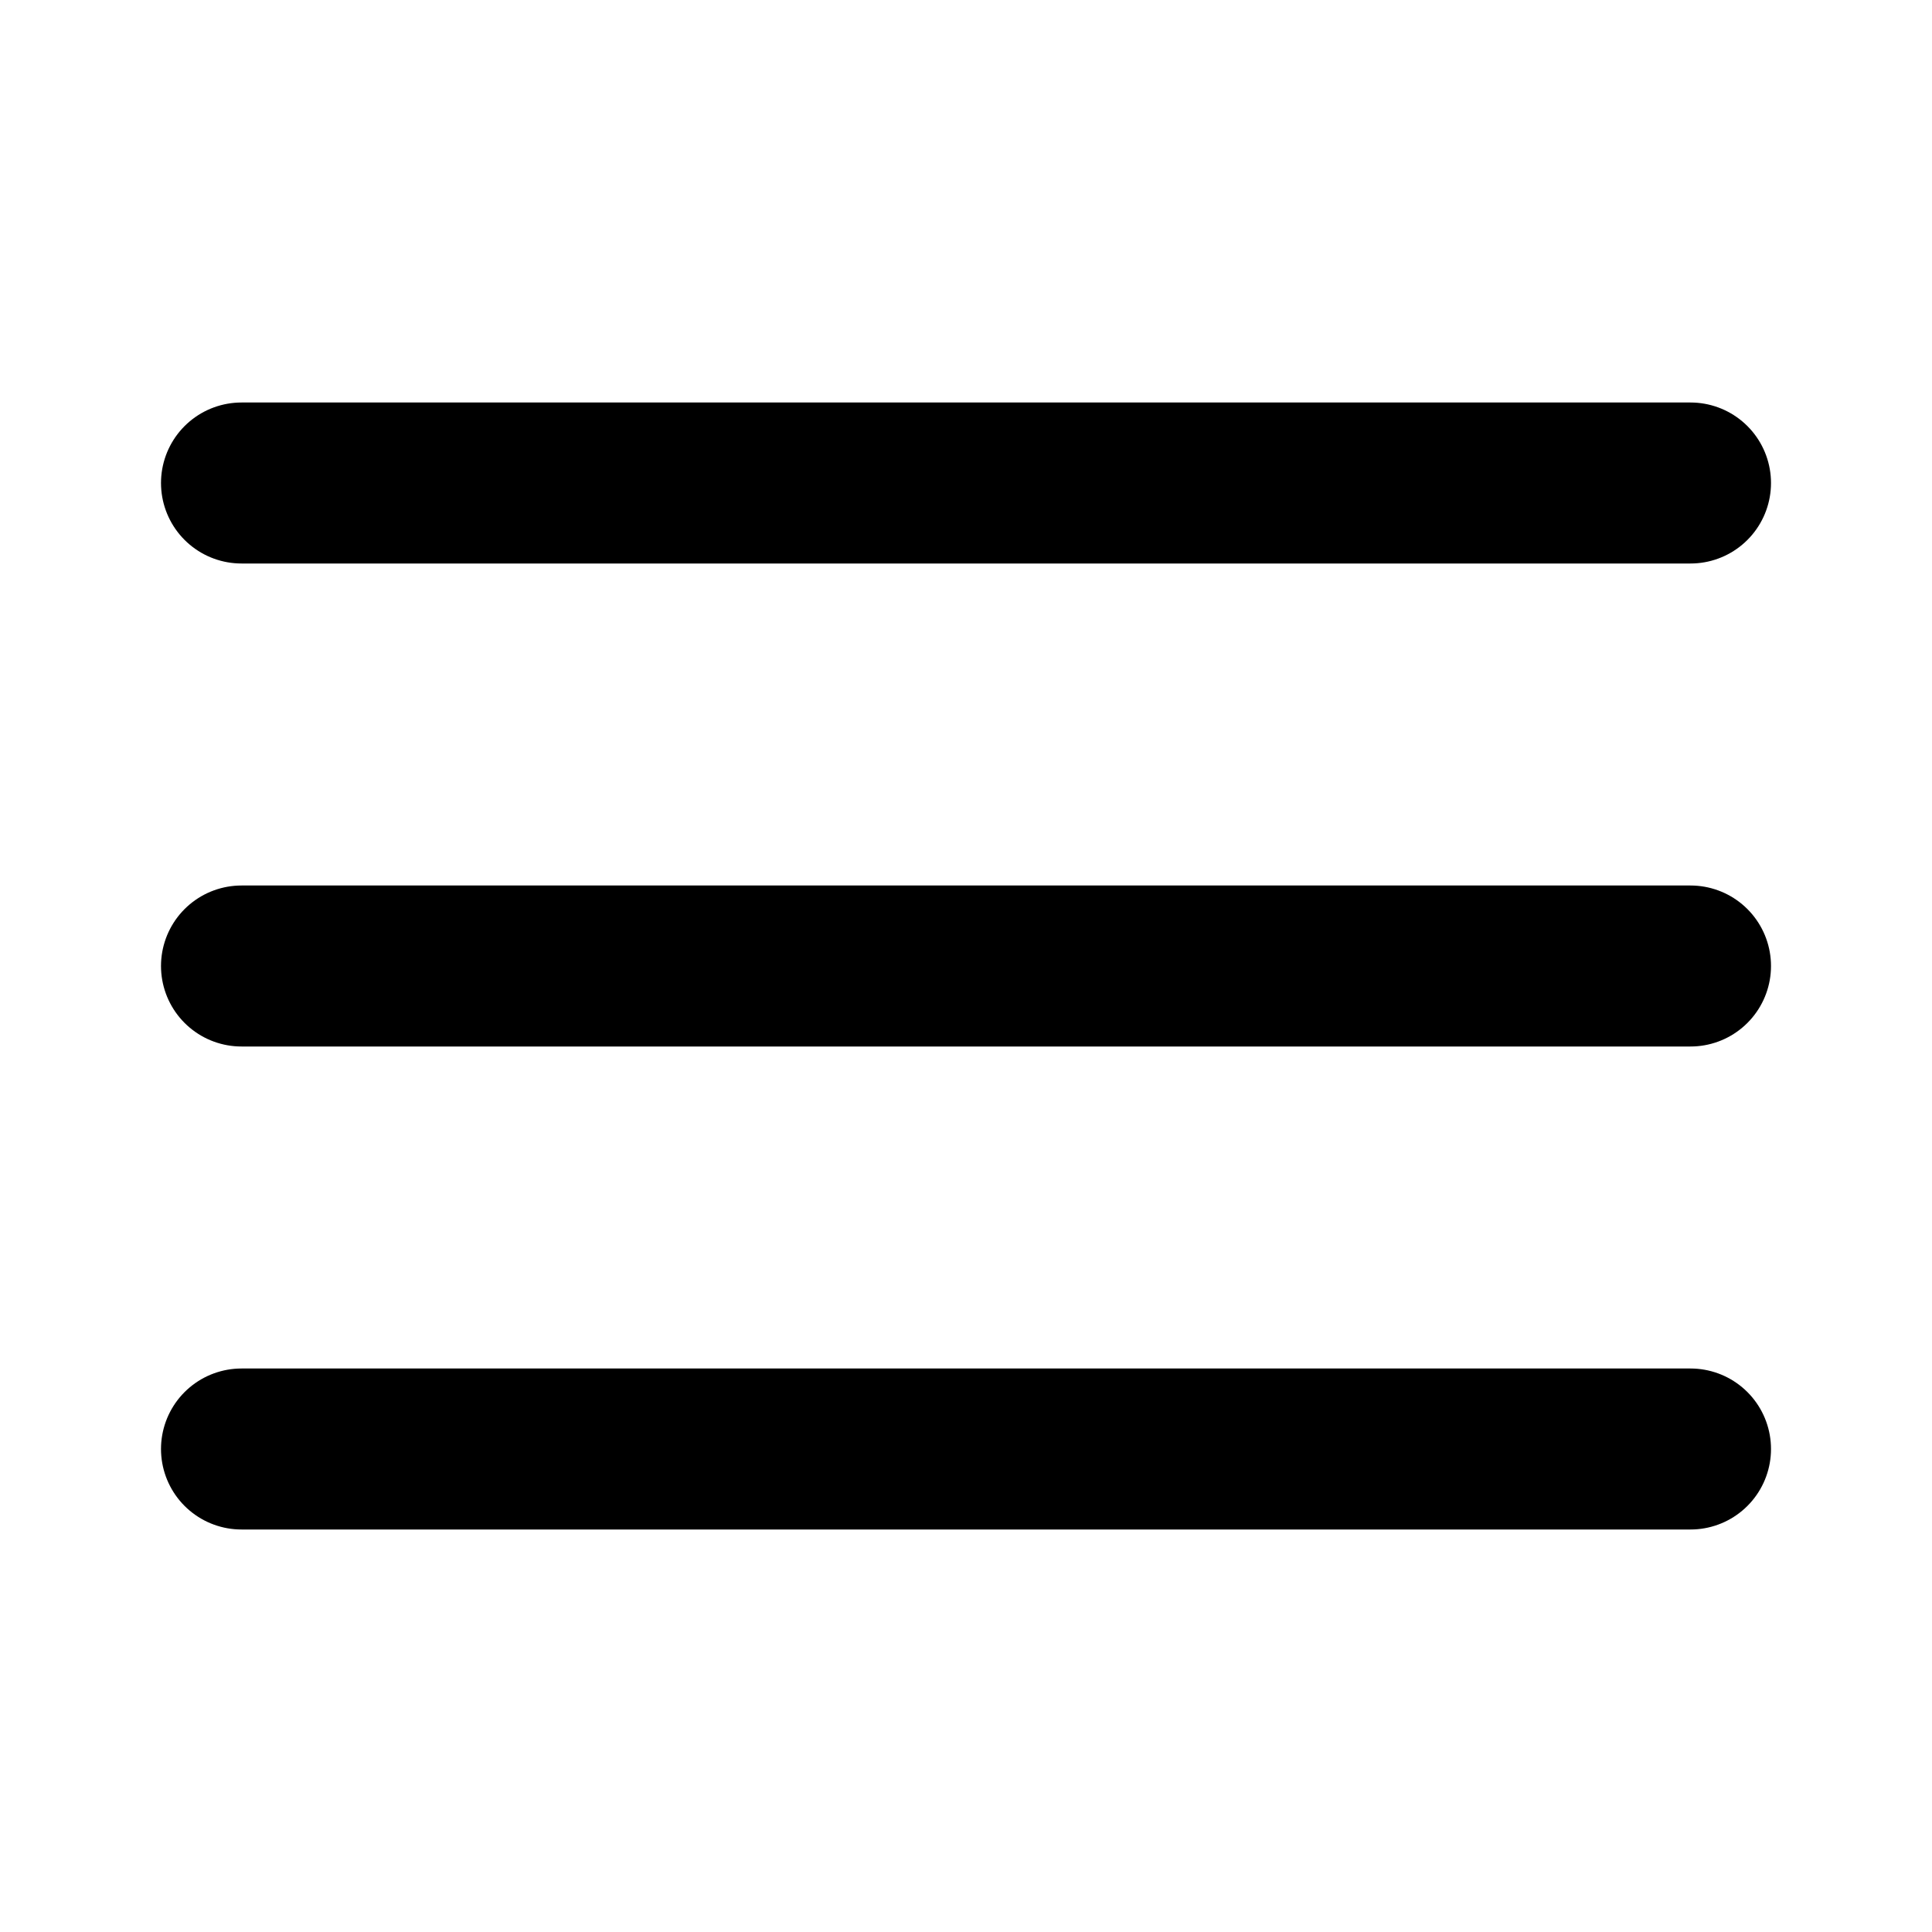
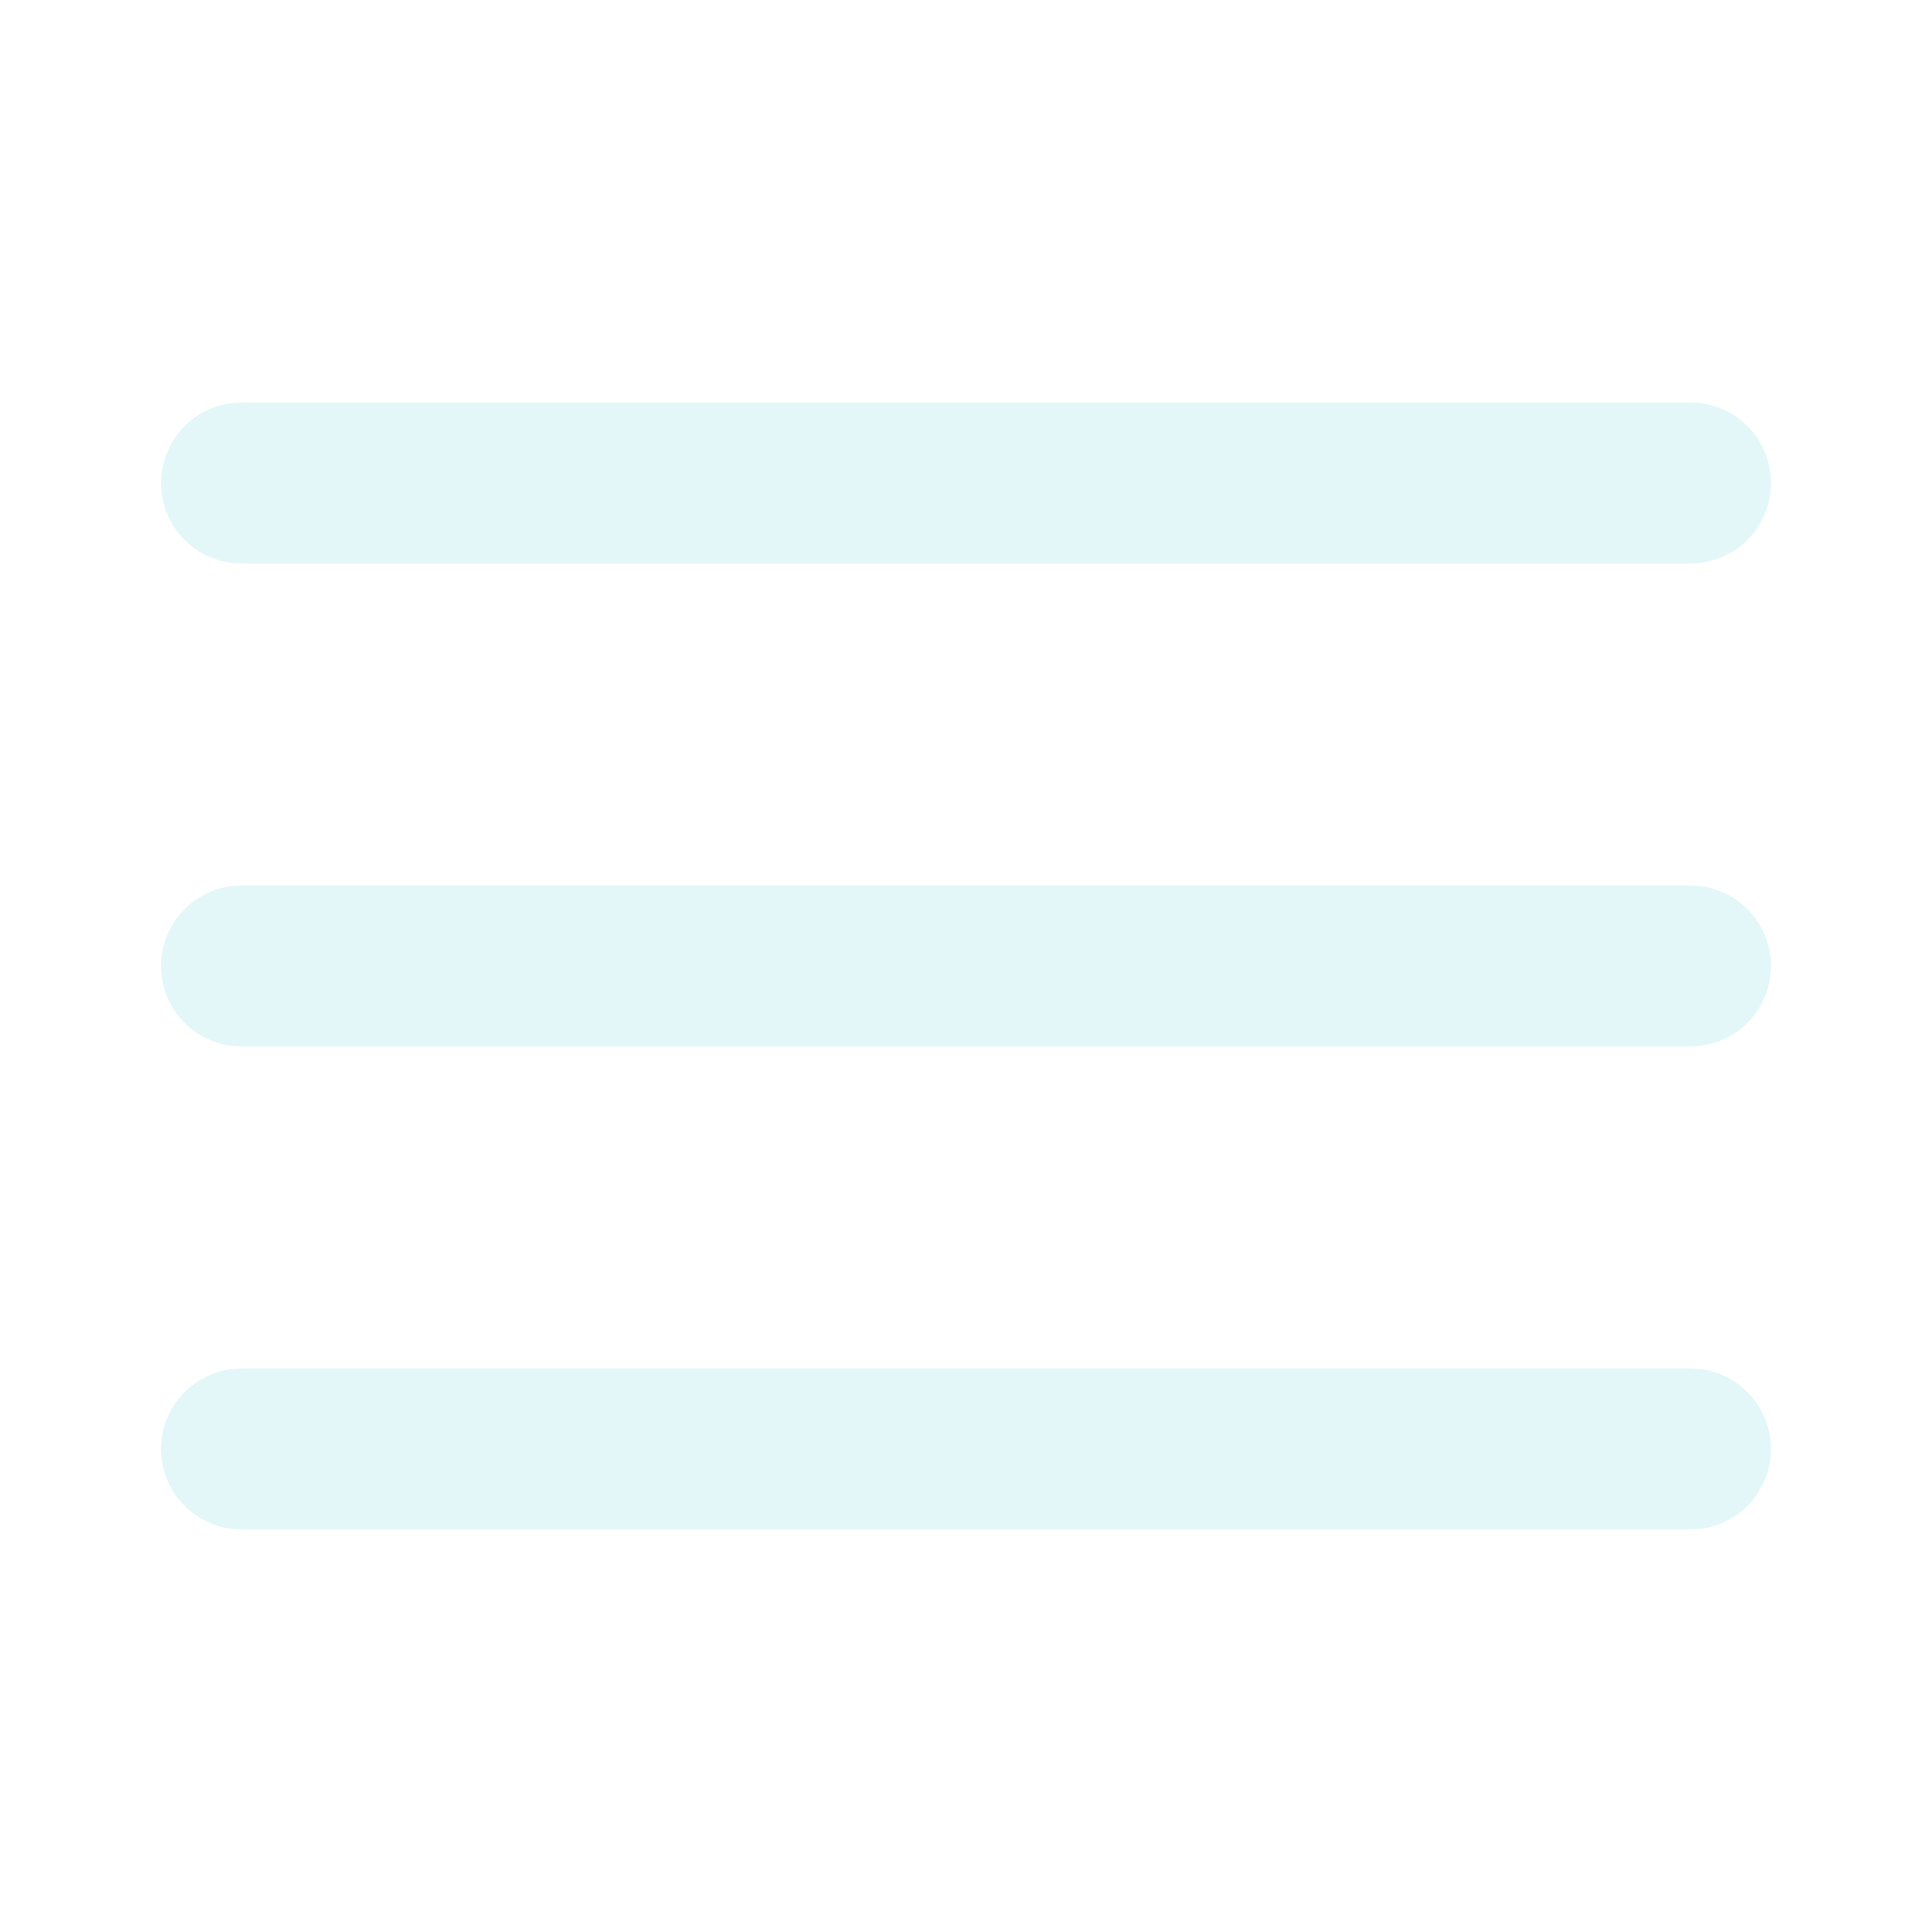
- <svg xmlns="http://www.w3.org/2000/svg" width="24" height="24" viewBox="0 0 24 24" fill="none" stroke="currentColor" stroke-width="2" stroke-linecap="round" stroke-linejoin="round">
-   <line x1="3" y1="12" x2="21" y2="12" />
-   <line x1="3" y1="6" x2="21" y2="6" />
-   <line x1="3" y1="18" x2="21" y2="18" />
+ <svg xmlns="http://www.w3.org/2000/svg" xmlns:ns1="http://www.openswatchbook.org/uri/2009/osb" width="24" height="24" viewBox="0 0 24 24" fill="none" stroke="currentColor" stroke-width="2" stroke-linecap="round" stroke-linejoin="round" version="1.1" id="svg176">
+   <defs id="defs180">
+     <linearGradient id="linearGradient6189" ns1:paint="solid">
+       <stop style="stop-color:#e6e6e6;stop-opacity:1;" offset="0" id="stop6187" />
+     </linearGradient>
+   </defs>
+   <line x1="3" y1="12" x2="21" y2="12" id="line170" style="fill:#cccccc;stroke-width:2;stroke-miterlimit:4;stroke-dasharray:none;stroke:#e1f6f8;stroke-opacity:0.941;fill-opacity:1;fill-rule:nonzero" />
+   <line x1="3" y1="6" x2="21" y2="6" id="line172" style="fill:#cccccc;stroke-width:2;stroke-miterlimit:4;stroke-dasharray:none;stroke:#e1f6f8;stroke-opacity:0.941;fill-opacity:1;fill-rule:nonzero" />
+   <line x1="3" y1="18" x2="21" y2="18" id="line174" style="fill:#cccccc;stroke-width:2;stroke-miterlimit:4;stroke-dasharray:none;stroke:#e1f6f8;stroke-opacity:0.941;fill-opacity:1;fill-rule:nonzero" />
</svg>
